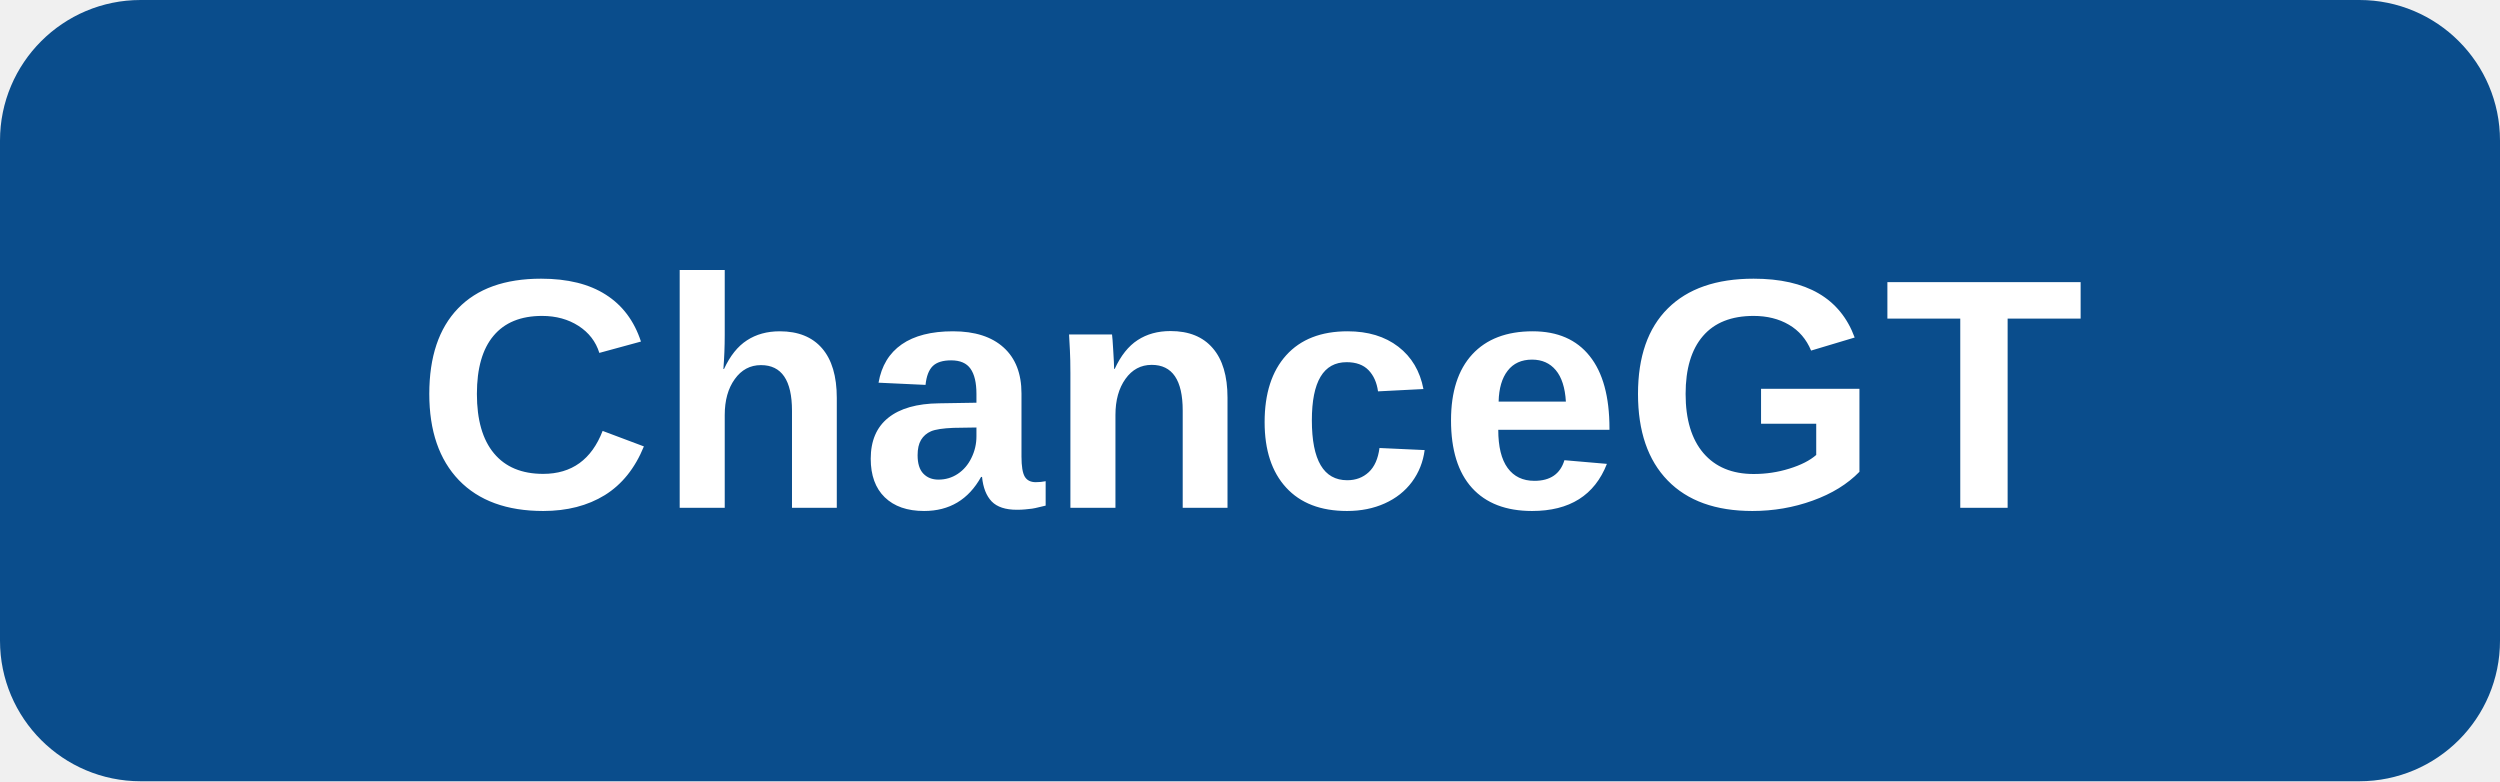
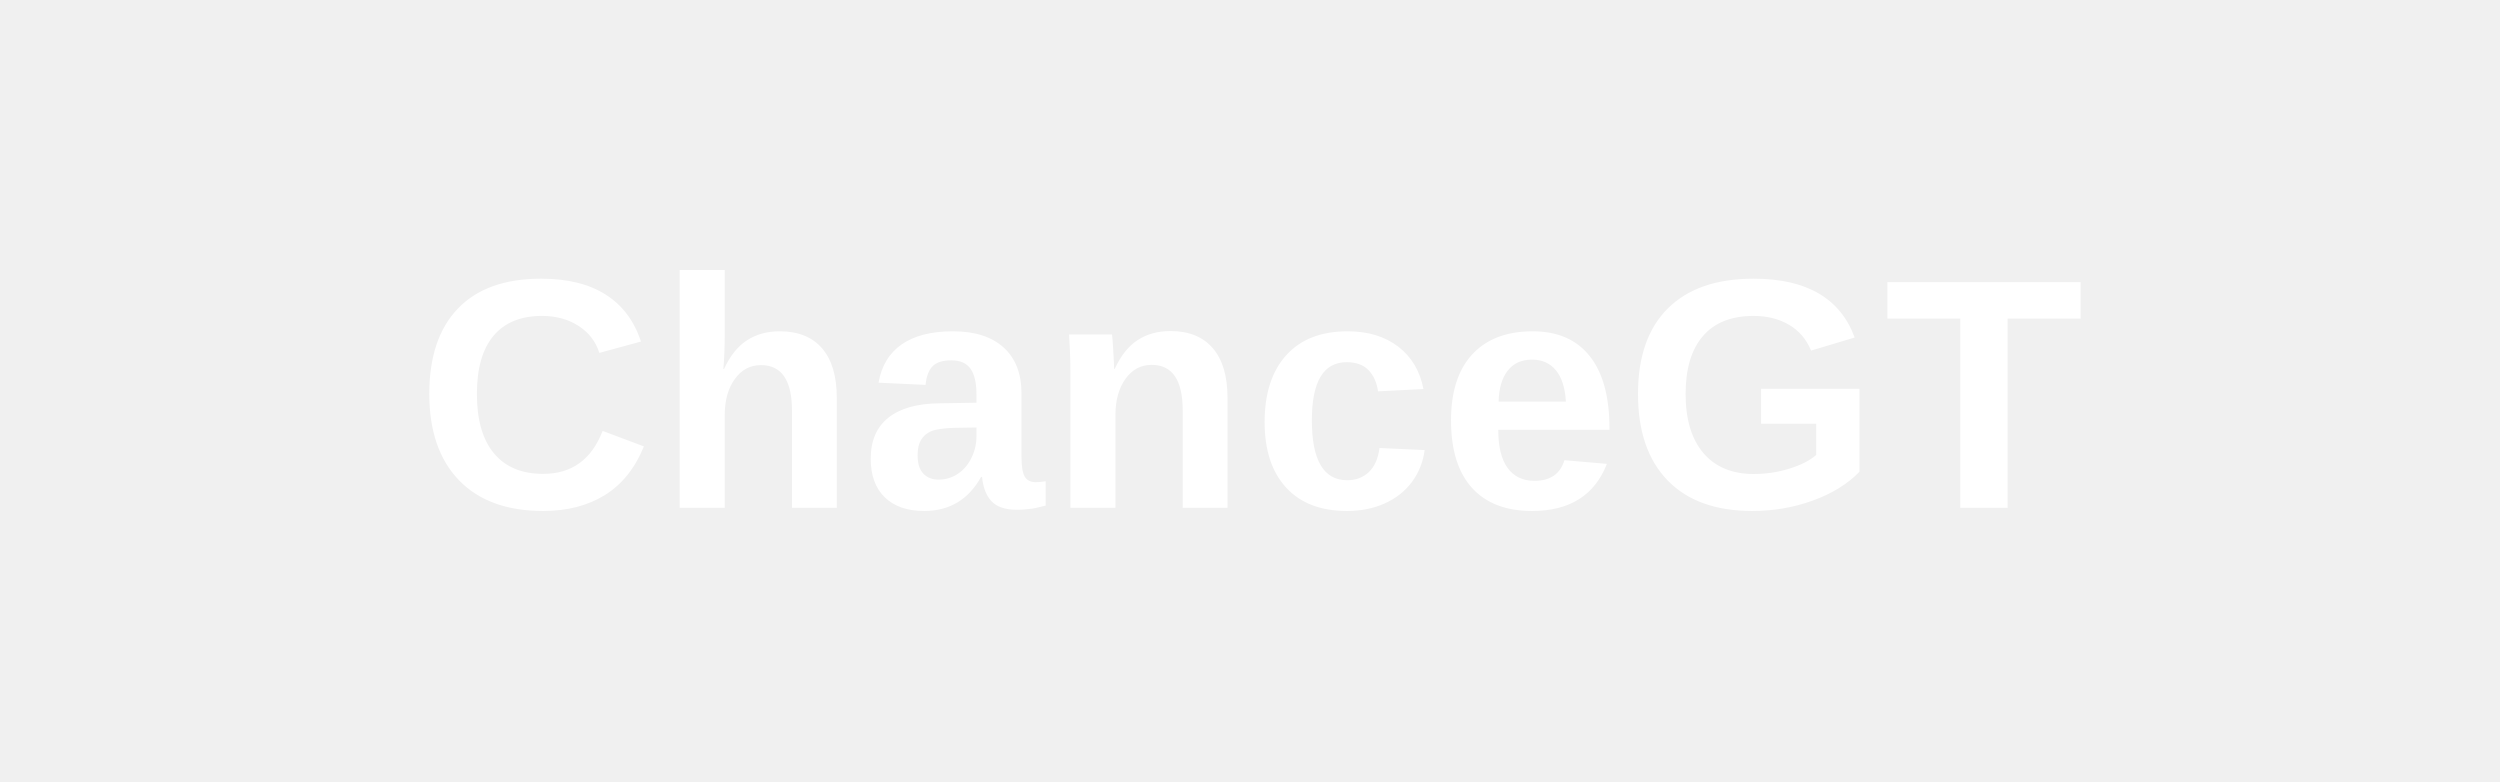
<svg xmlns="http://www.w3.org/2000/svg" viewBox="0 0 320 100" width="320" height="100">
-   <rect width="320" height="100" rx="18" fill="#0A4D8C" />
  <text x="160" y="65" text-anchor="middle" font-family="Arial, Helvetica, sans-serif" font-weight="800" font-size="42" letter-spacing="0.5" fill="#ffffff">
    ChanceGT
  </text>
</svg>
